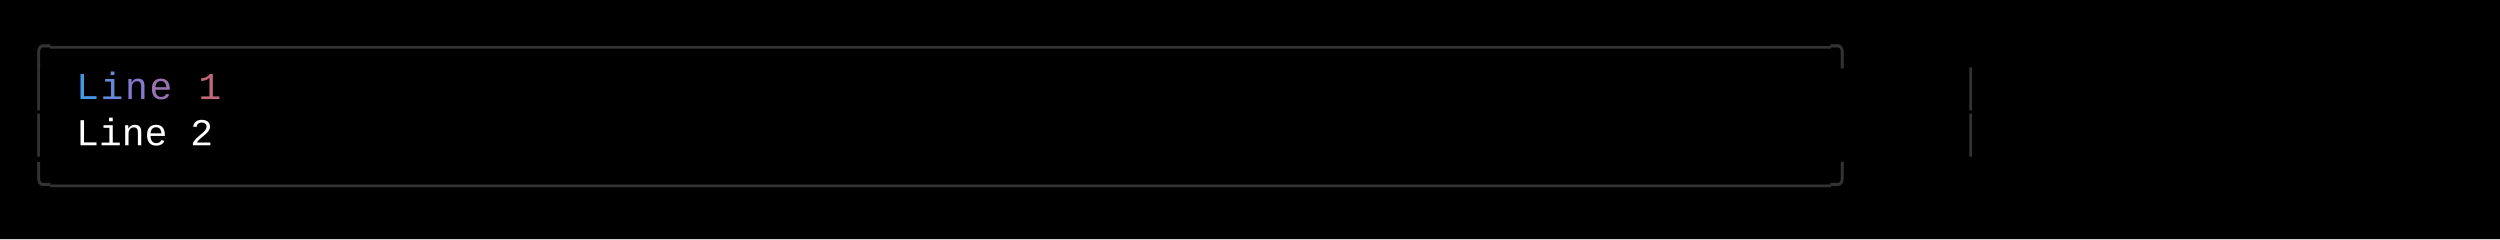
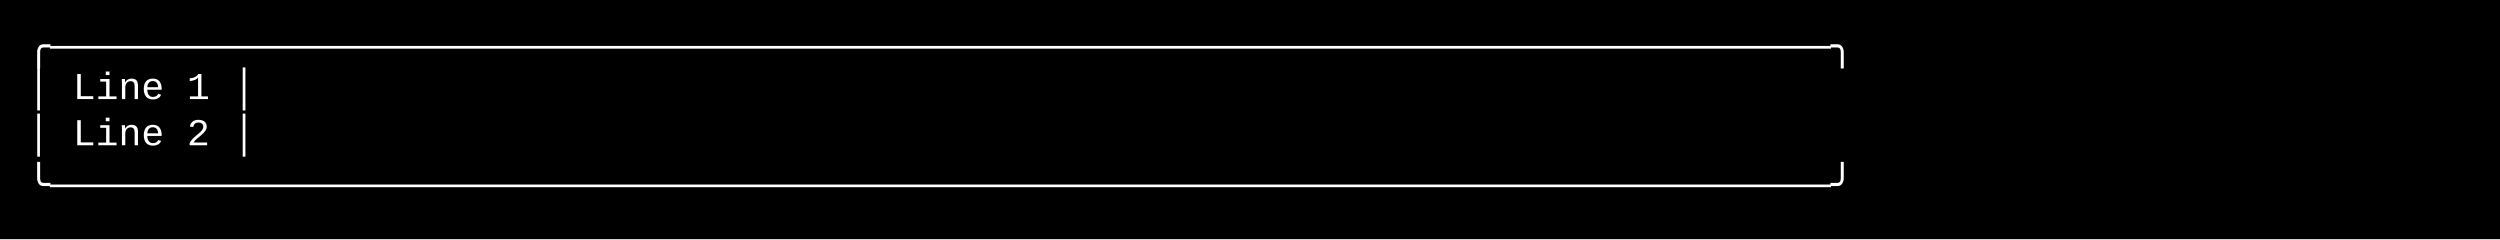
<svg xmlns="http://www.w3.org/2000/svg" width="920" height="88" viewBox="0 0 920 88">
  <style>
    text { font-family: Consolas, "Courier New", monospace; font-size: 14px; dominant-baseline: text-before-edge; white-space: pre; }
  </style>
  <rect width="920" height="88" fill="#000000" />
  <g transform="translate(10, 10)">
-     <text x="0" y="2" fill="#333333" textLength="720" lengthAdjust="spacingAndGlyphs">╭──────────────────────────────────────────────────────────────────────────────╮</text>
-     <text x="0" y="19" fill="#333333" textLength="9" lengthAdjust="spacingAndGlyphs">│</text>
-     <text x="18" y="19" fill="#4796e4" textLength="9" lengthAdjust="spacingAndGlyphs">L</text>
-     <text x="27" y="19" fill="#6688d9" textLength="9" lengthAdjust="spacingAndGlyphs">i</text>
-     <text x="36" y="19" fill="#847ace" textLength="9" lengthAdjust="spacingAndGlyphs">n</text>
-     <text x="45" y="19" fill="#9974b4" textLength="9" lengthAdjust="spacingAndGlyphs">e</text>
-     <text x="63" y="19" fill="#c3677f" textLength="9" lengthAdjust="spacingAndGlyphs">1</text>
-     <text x="711" y="19" fill="#333333" textLength="9" lengthAdjust="spacingAndGlyphs">│</text>
-     <text x="0" y="36" fill="#333333" textLength="9" lengthAdjust="spacingAndGlyphs">│</text>
-     <text x="18" y="36" fill="#ffffff" textLength="54" lengthAdjust="spacingAndGlyphs">Line 2</text>
-     <text x="711" y="36" fill="#333333" textLength="9" lengthAdjust="spacingAndGlyphs">│</text>
-     <text x="0" y="53" fill="#333333" textLength="720" lengthAdjust="spacingAndGlyphs">╰──────────────────────────────────────────────────────────────────────────────╯</text>
+     <text x="0" y="2" fill="#ffffff" textLength="900" lengthAdjust="spacingAndGlyphs">╭──────────────────────────────────────────────────────────────────────────────╮                    </text>
+     <text x="0" y="19" fill="#ffffff" textLength="900" lengthAdjust="spacingAndGlyphs">│ Line 1                                                                       │                    </text>
+     <text x="0" y="36" fill="#ffffff" textLength="900" lengthAdjust="spacingAndGlyphs">│ Line 2                                                                       │                    </text>
+     <text x="0" y="53" fill="#ffffff" textLength="900" lengthAdjust="spacingAndGlyphs">╰──────────────────────────────────────────────────────────────────────────────╯                    </text>
  </g>
</svg>
